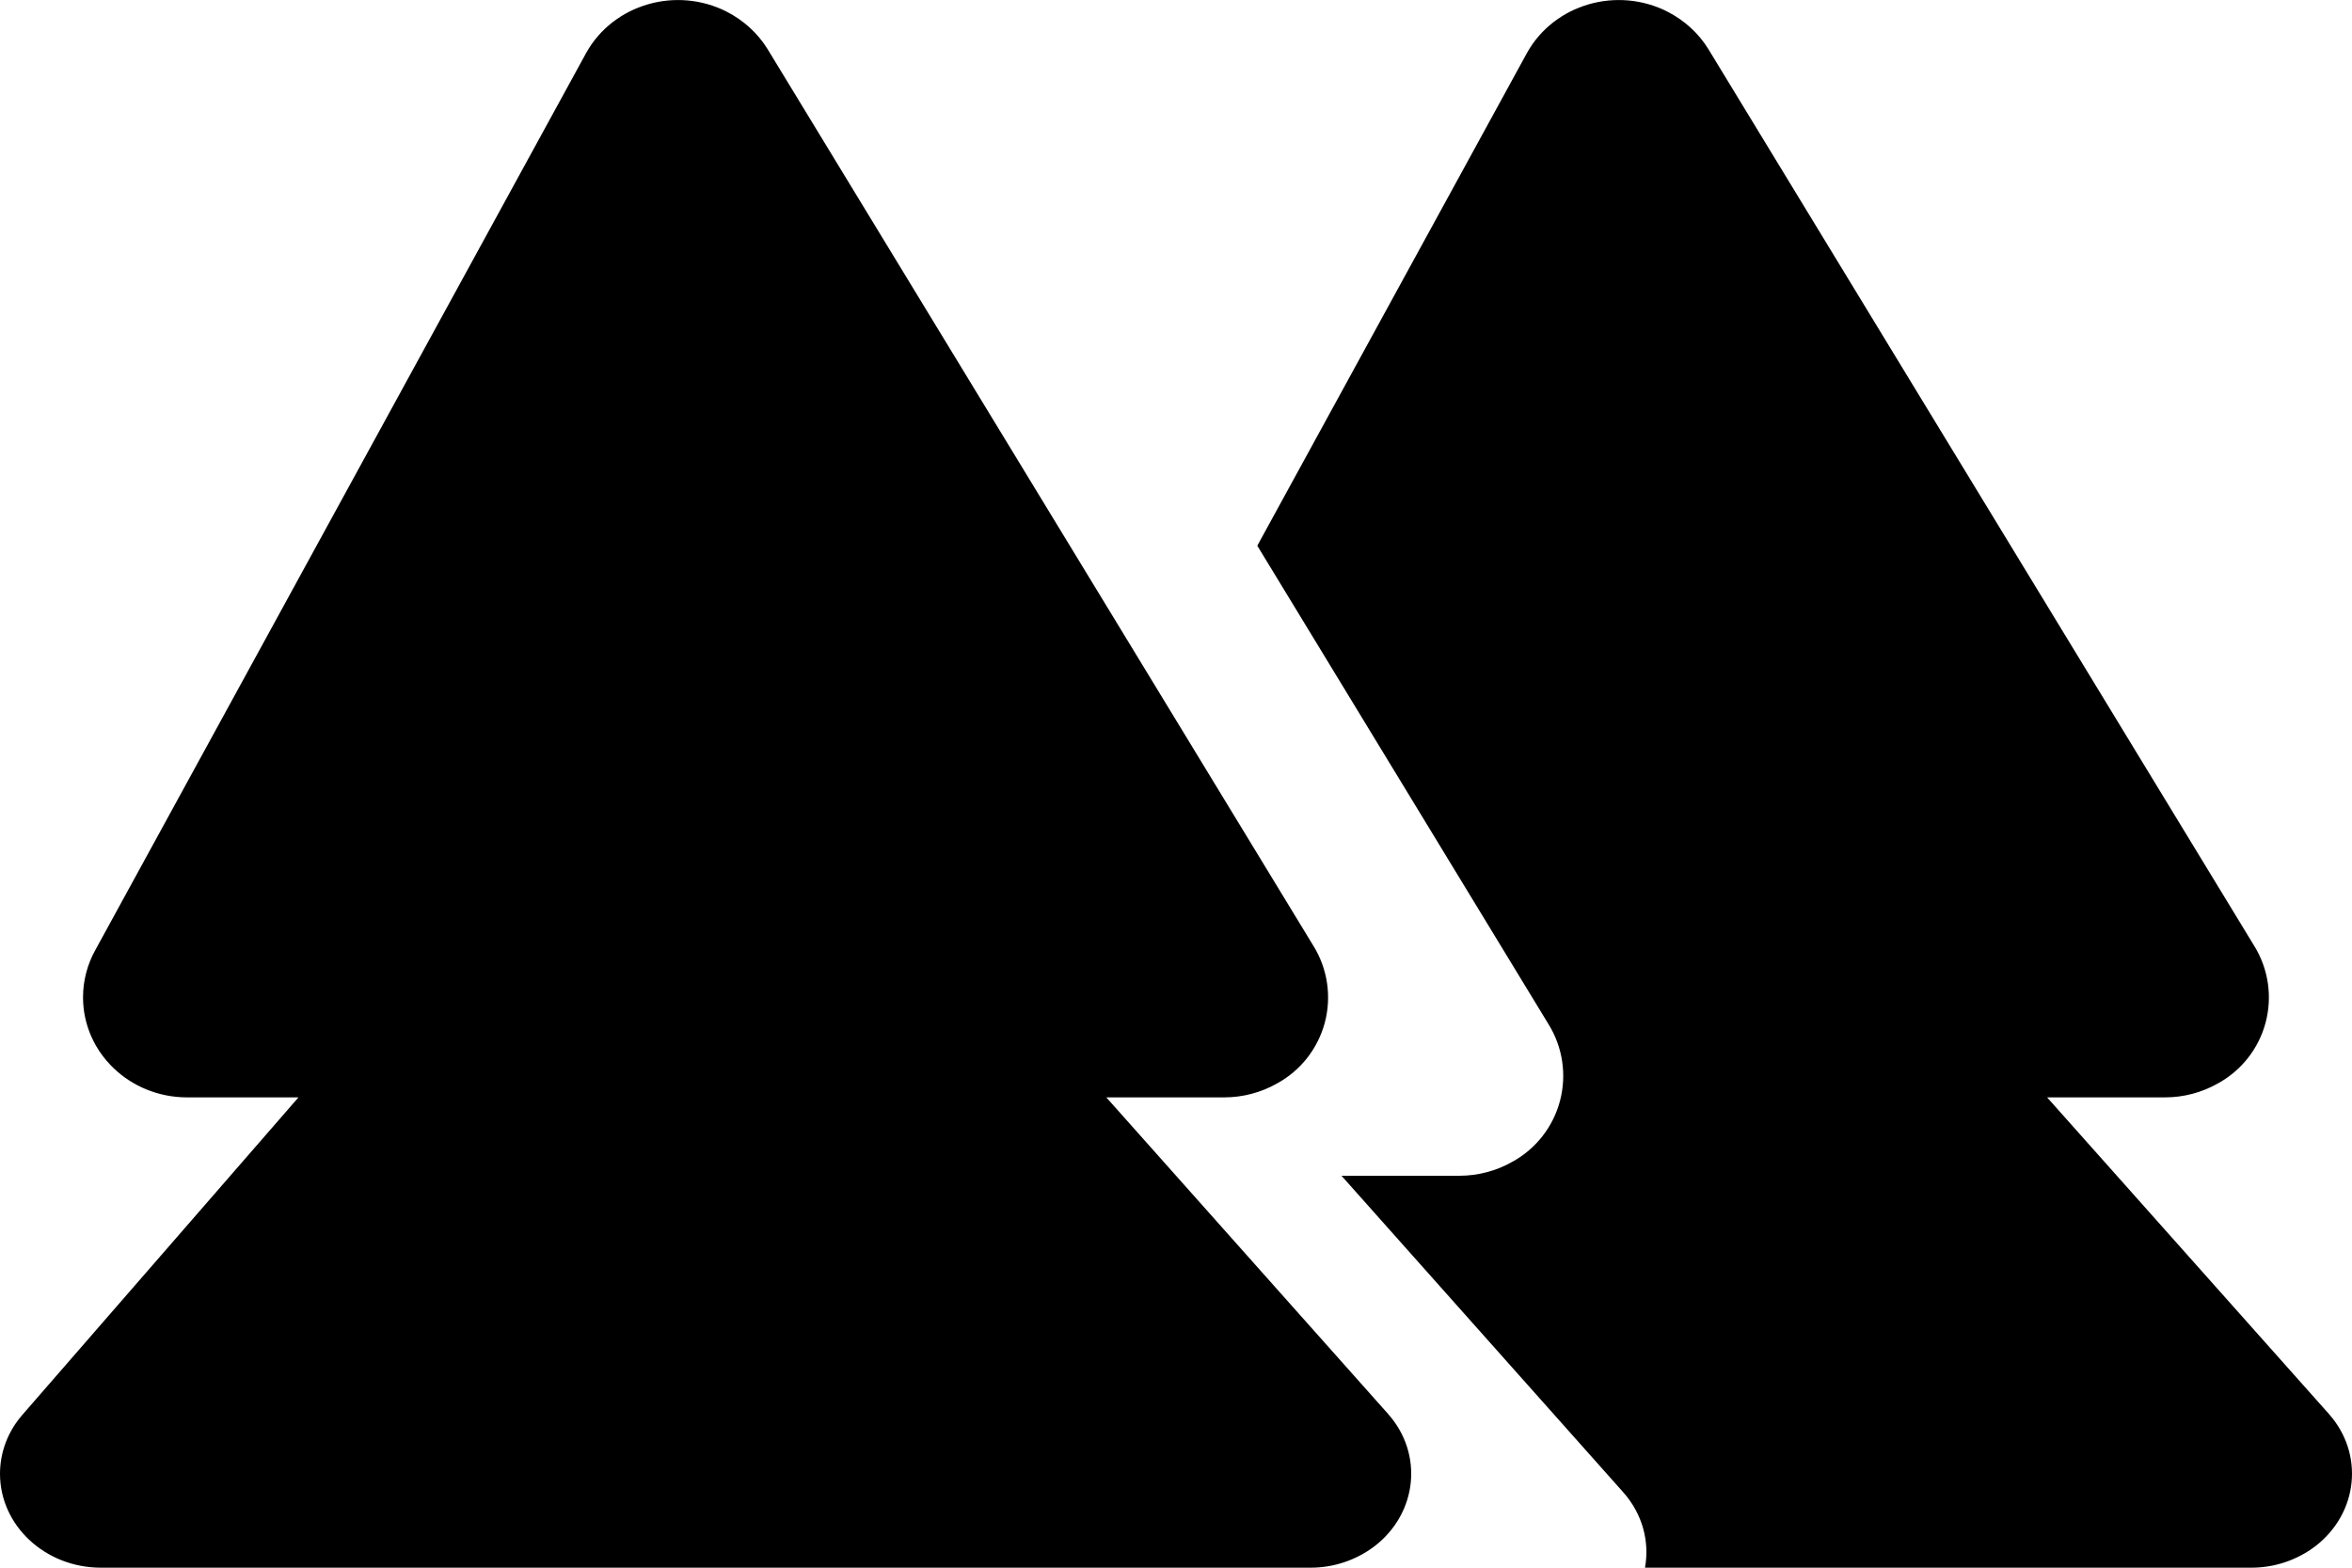
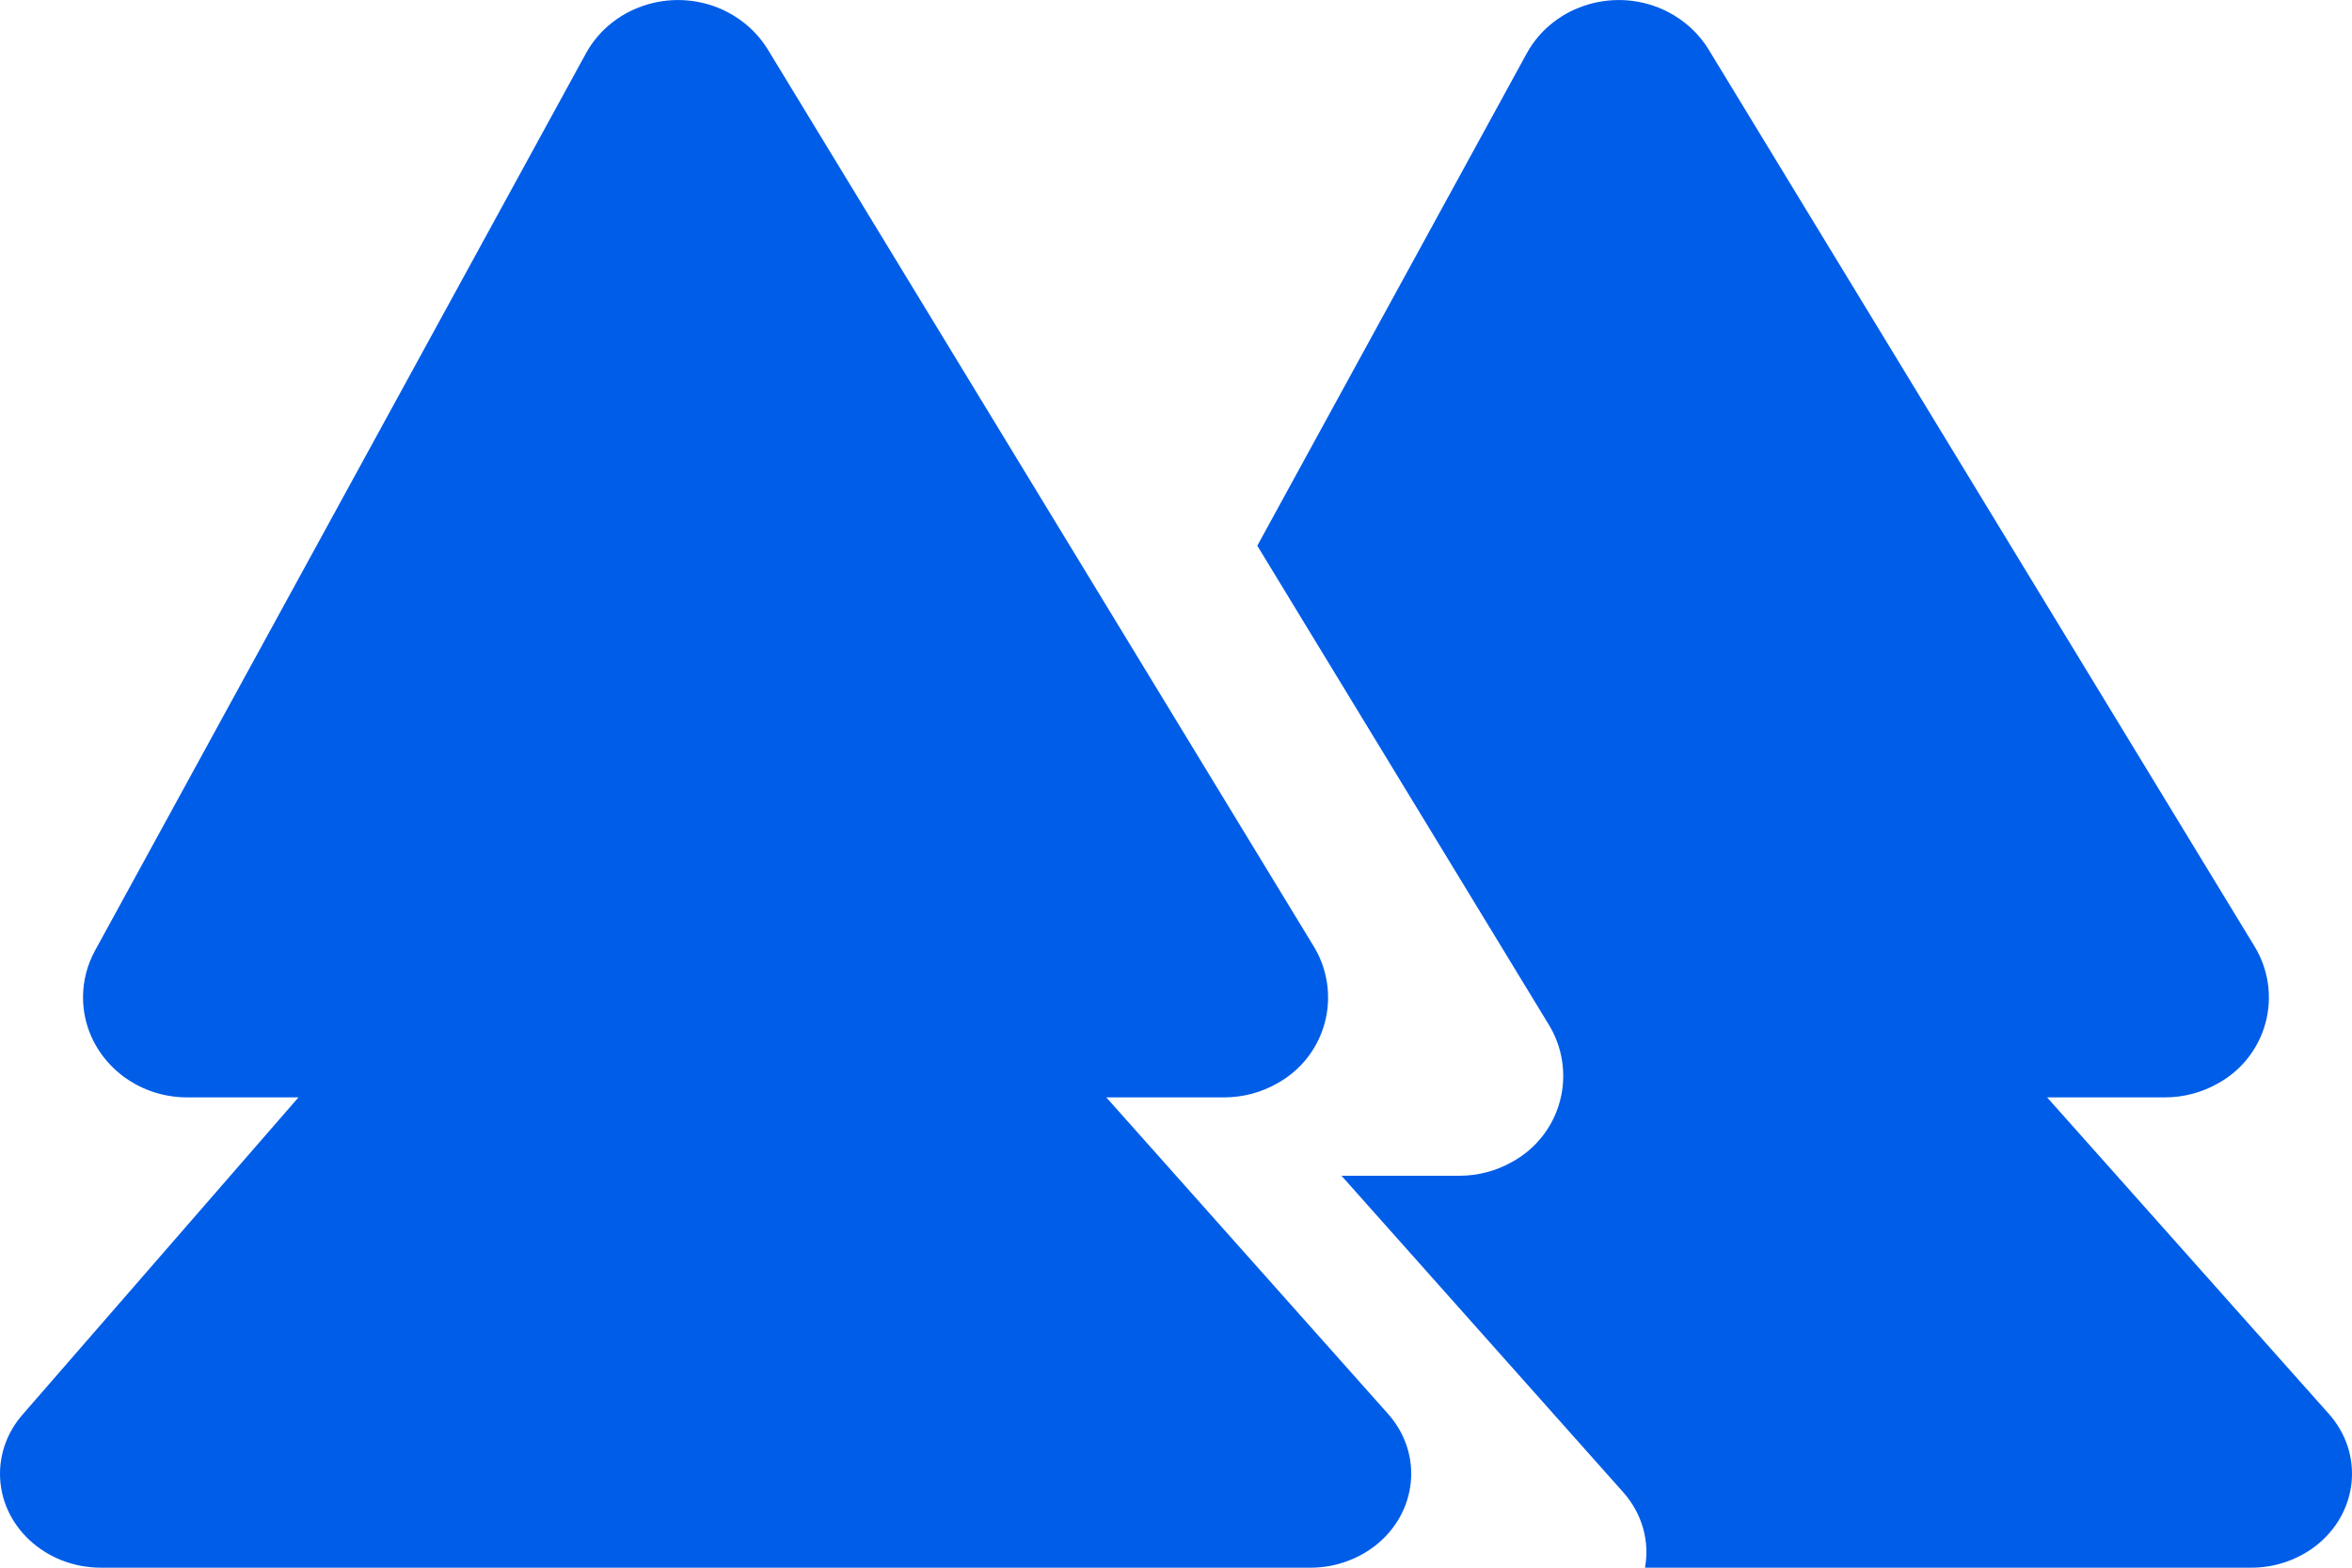
<svg xmlns="http://www.w3.org/2000/svg" width="30" height="20" preserveAspectRatio="xMinYMin slice" viewbox="0 0 30 20">
-   <path d="M16.037 6.962l3.44-6.287c.346-.622 1.151-.856 1.798-.523.212.11.39.272.514.472l6.965 11.445a1.25 1.25 0 01-.461 1.751c-.206.118-.44.18-.68.18h-1.502l3.593 4.037c.454.51.377 1.265-.17 1.688a1.348 1.348 0 01-.822.275h-7.73c.06-.331-.03-.684-.278-.963L17.111 15h1.502c.24 0 .474-.062.68-.18a1.25 1.25 0 00.46-1.751l-3.716-6.107zM3.807 14h-1.42c-.734 0-1.328-.572-1.328-1.277 0-.21.054-.418.157-.603L7.477.675C7.823.053 8.628-.181 9.275.152c.212.11.39.272.514.472l6.965 11.445a1.25 1.25 0 01-.461 1.751c-.206.118-.44.18-.68.18h-1.502l3.593 4.037c.454.51.377 1.265-.17 1.688a1.348 1.348 0 01-.822.275H1.288C.577 20 0 19.463 0 18.802c0-.275.101-.541.287-.754L3.807 14z" fill-rule="evenodd" />
+   <path d="M16.037 6.962l3.44-6.287c.346-.622 1.151-.856 1.798-.523.212.11.39.272.514.472l6.965 11.445a1.25 1.25 0 01-.461 1.751c-.206.118-.44.18-.68.18h-1.502l3.593 4.037c.454.51.377 1.265-.17 1.688a1.348 1.348 0 01-.822.275h-7.73c.06-.331-.03-.684-.278-.963L17.111 15h1.502c.24 0 .474-.062.68-.18a1.25 1.25 0 00.46-1.751l-3.716-6.107zM3.807 14h-1.42c-.734 0-1.328-.572-1.328-1.277 0-.21.054-.418.157-.603L7.477.675C7.823.053 8.628-.181 9.275.152c.212.11.39.272.514.472l6.965 11.445a1.25 1.25 0 01-.461 1.751c-.206.118-.44.18-.68.18h-1.502l3.593 4.037c.454.51.377 1.265-.17 1.688a1.348 1.348 0 01-.822.275H1.288C.577 20 0 19.463 0 18.802c0-.275.101-.541.287-.754L3.807 14z" fill="#005DE8" fill-rule="evenodd" />
</svg>
